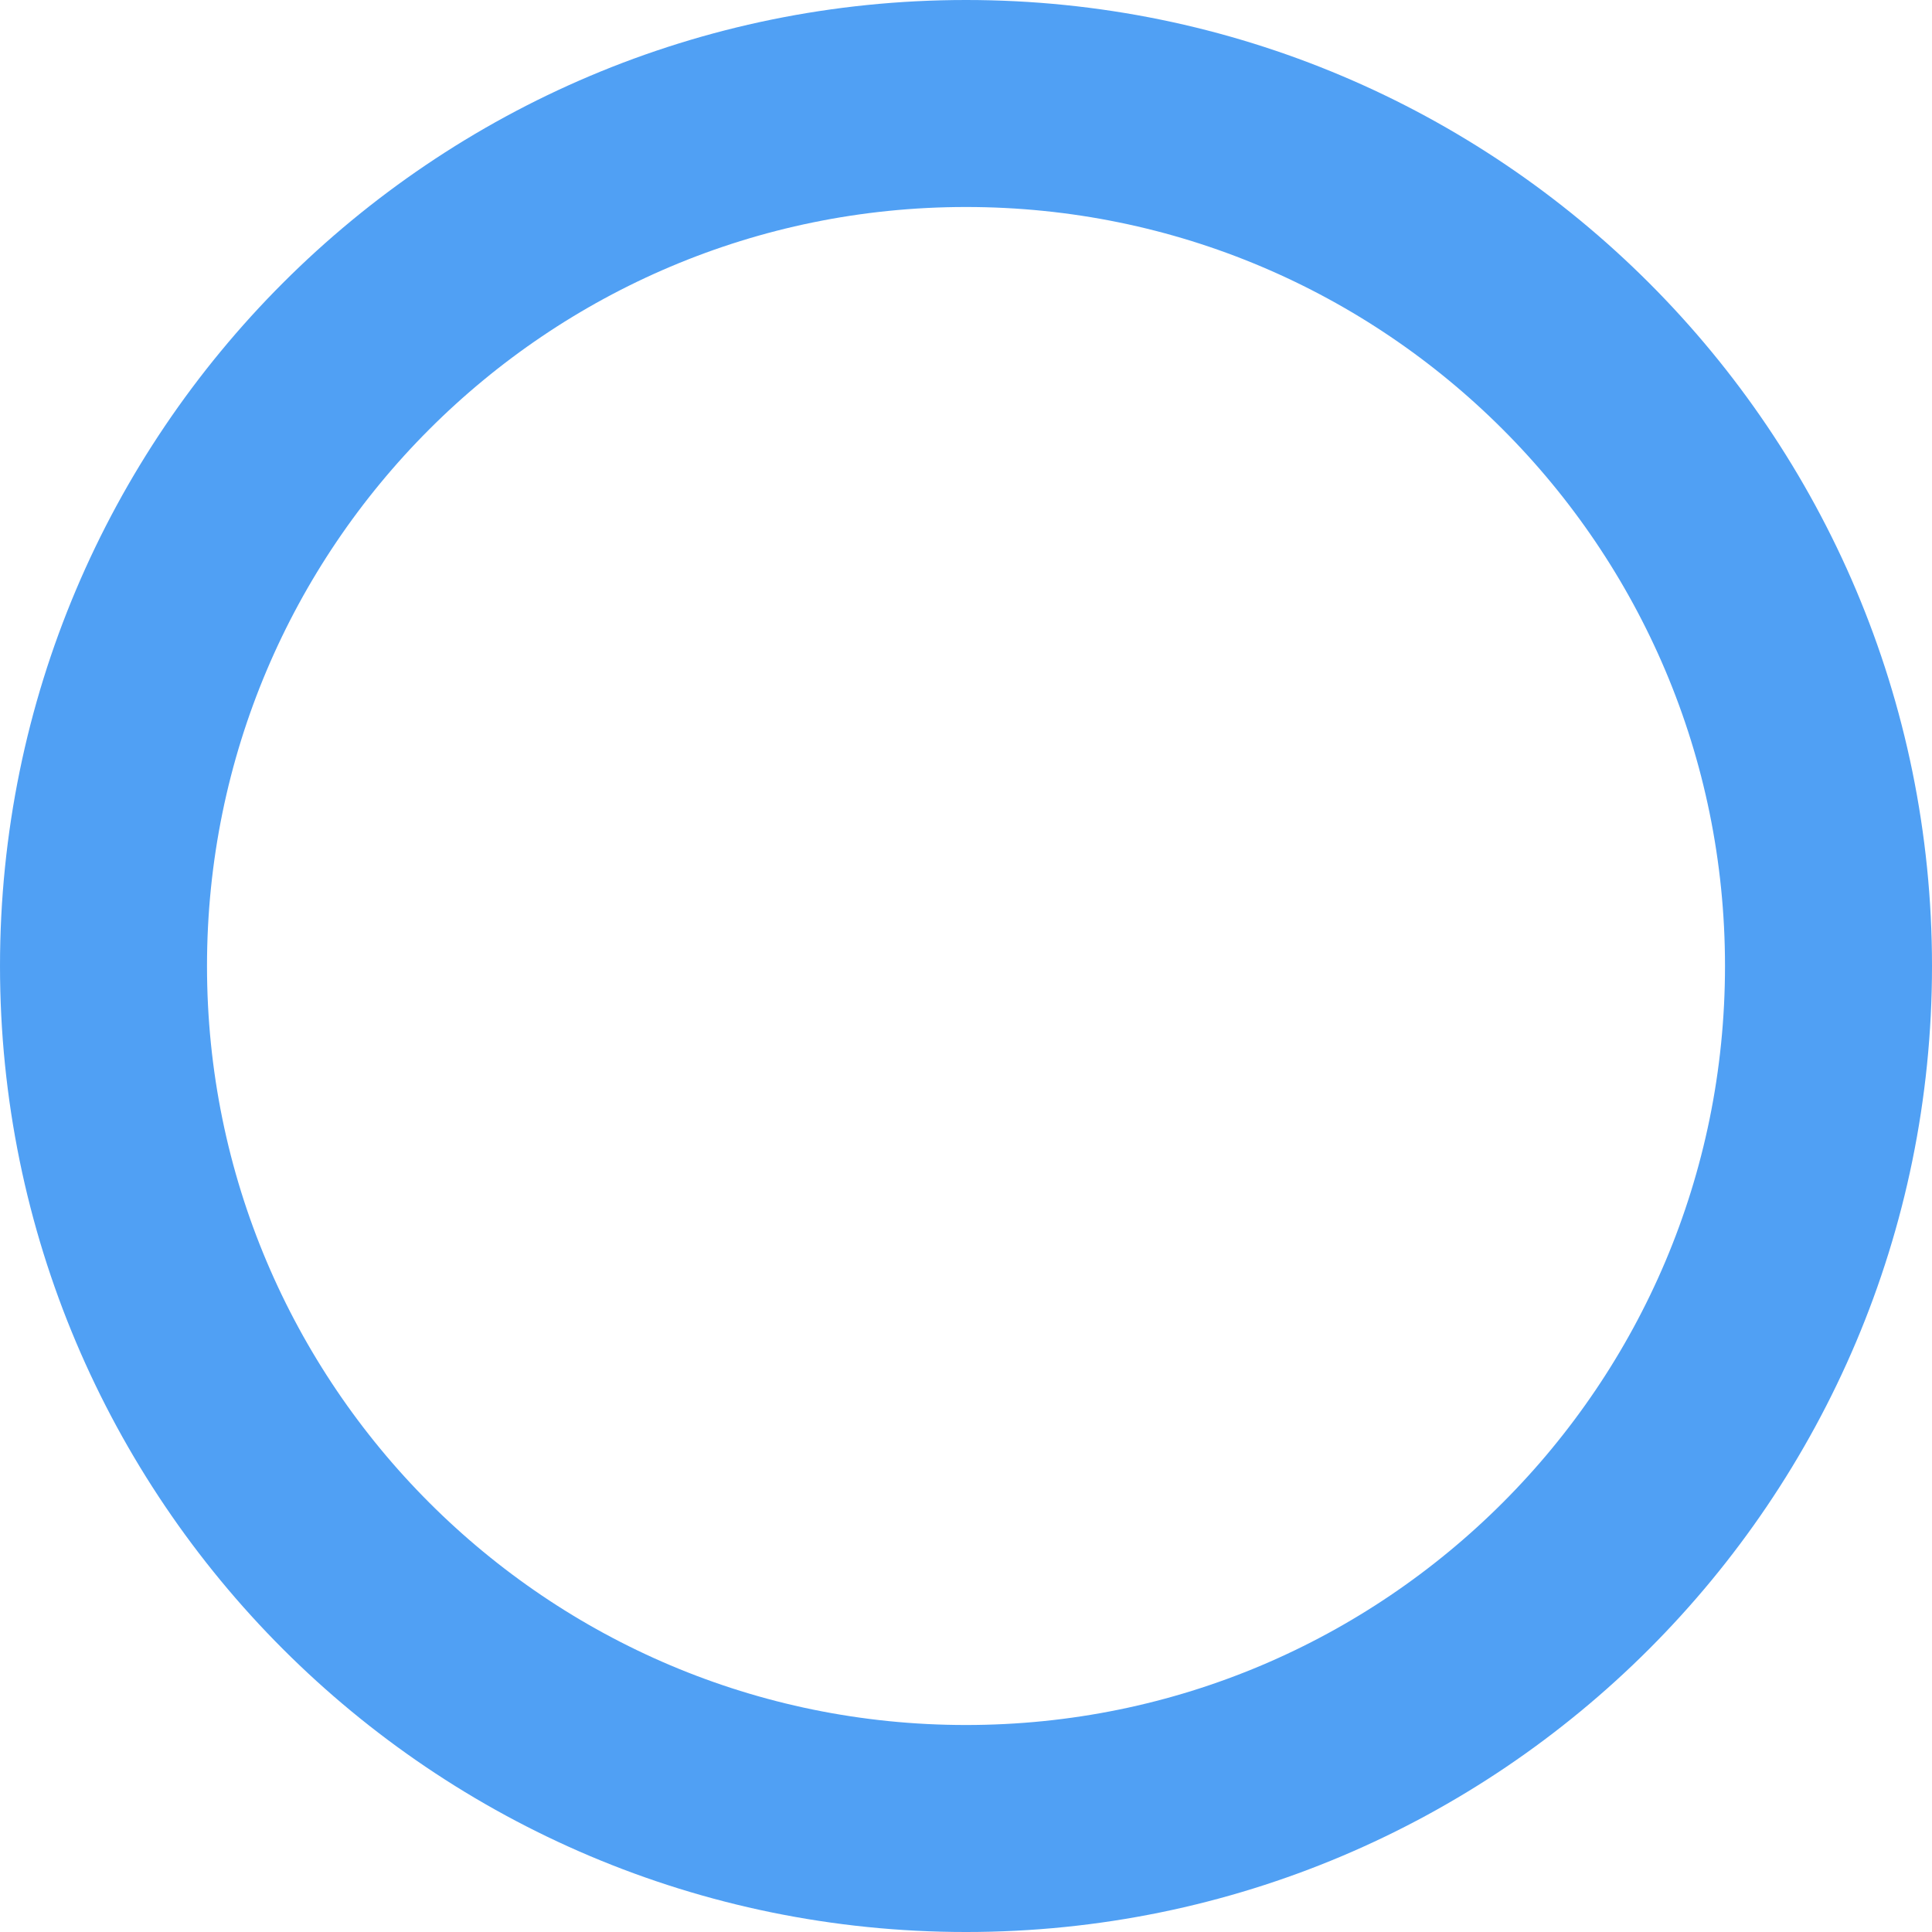
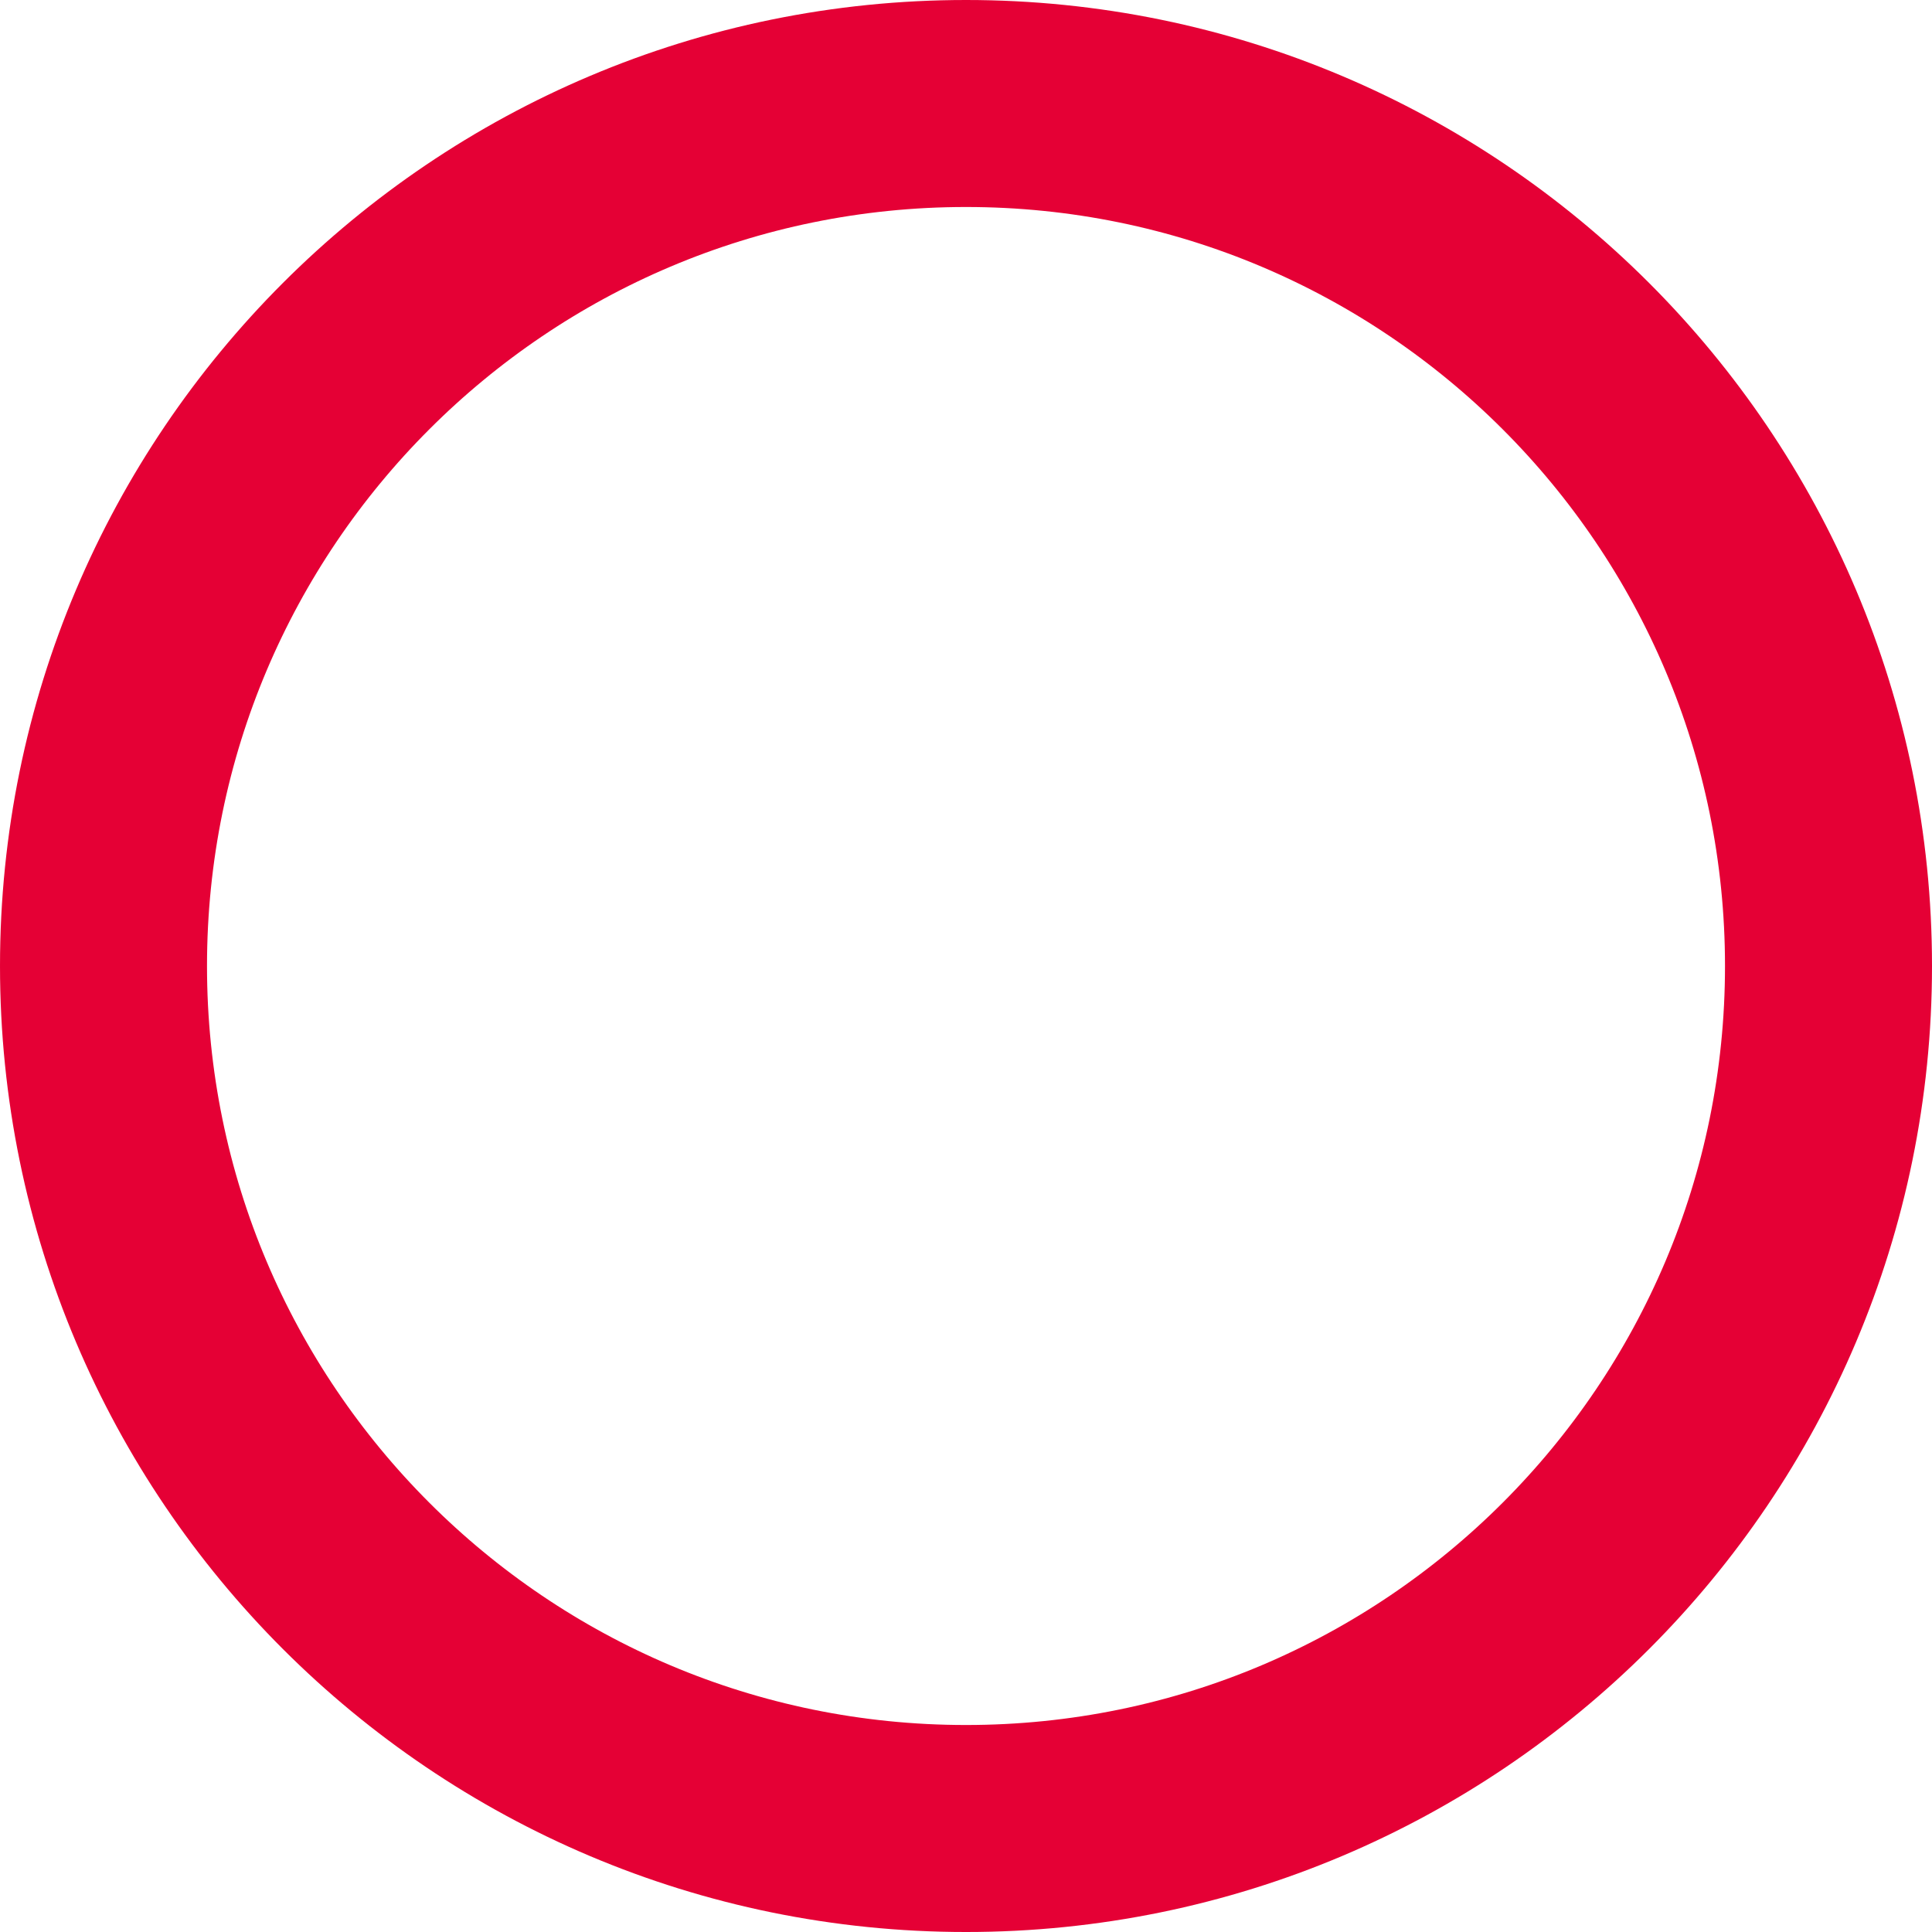
<svg xmlns="http://www.w3.org/2000/svg" width="112mm" height="112mm" version="1.1" viewBox="0 0 112 112">
  <g transform="translate(-2.3028 -3.8199)">
-     <circle cx="58.303" cy="59.82" r="50" fill-opacity="0" stroke="#50a0f4" stroke-linejoin="round" stroke-width="12" />
+     <circle cx="58.303" cy="59.82" r="50" fill-opacity="0" stroke="#E50035" stroke-linejoin="round" stroke-width="12" />
  </g>
</svg>
